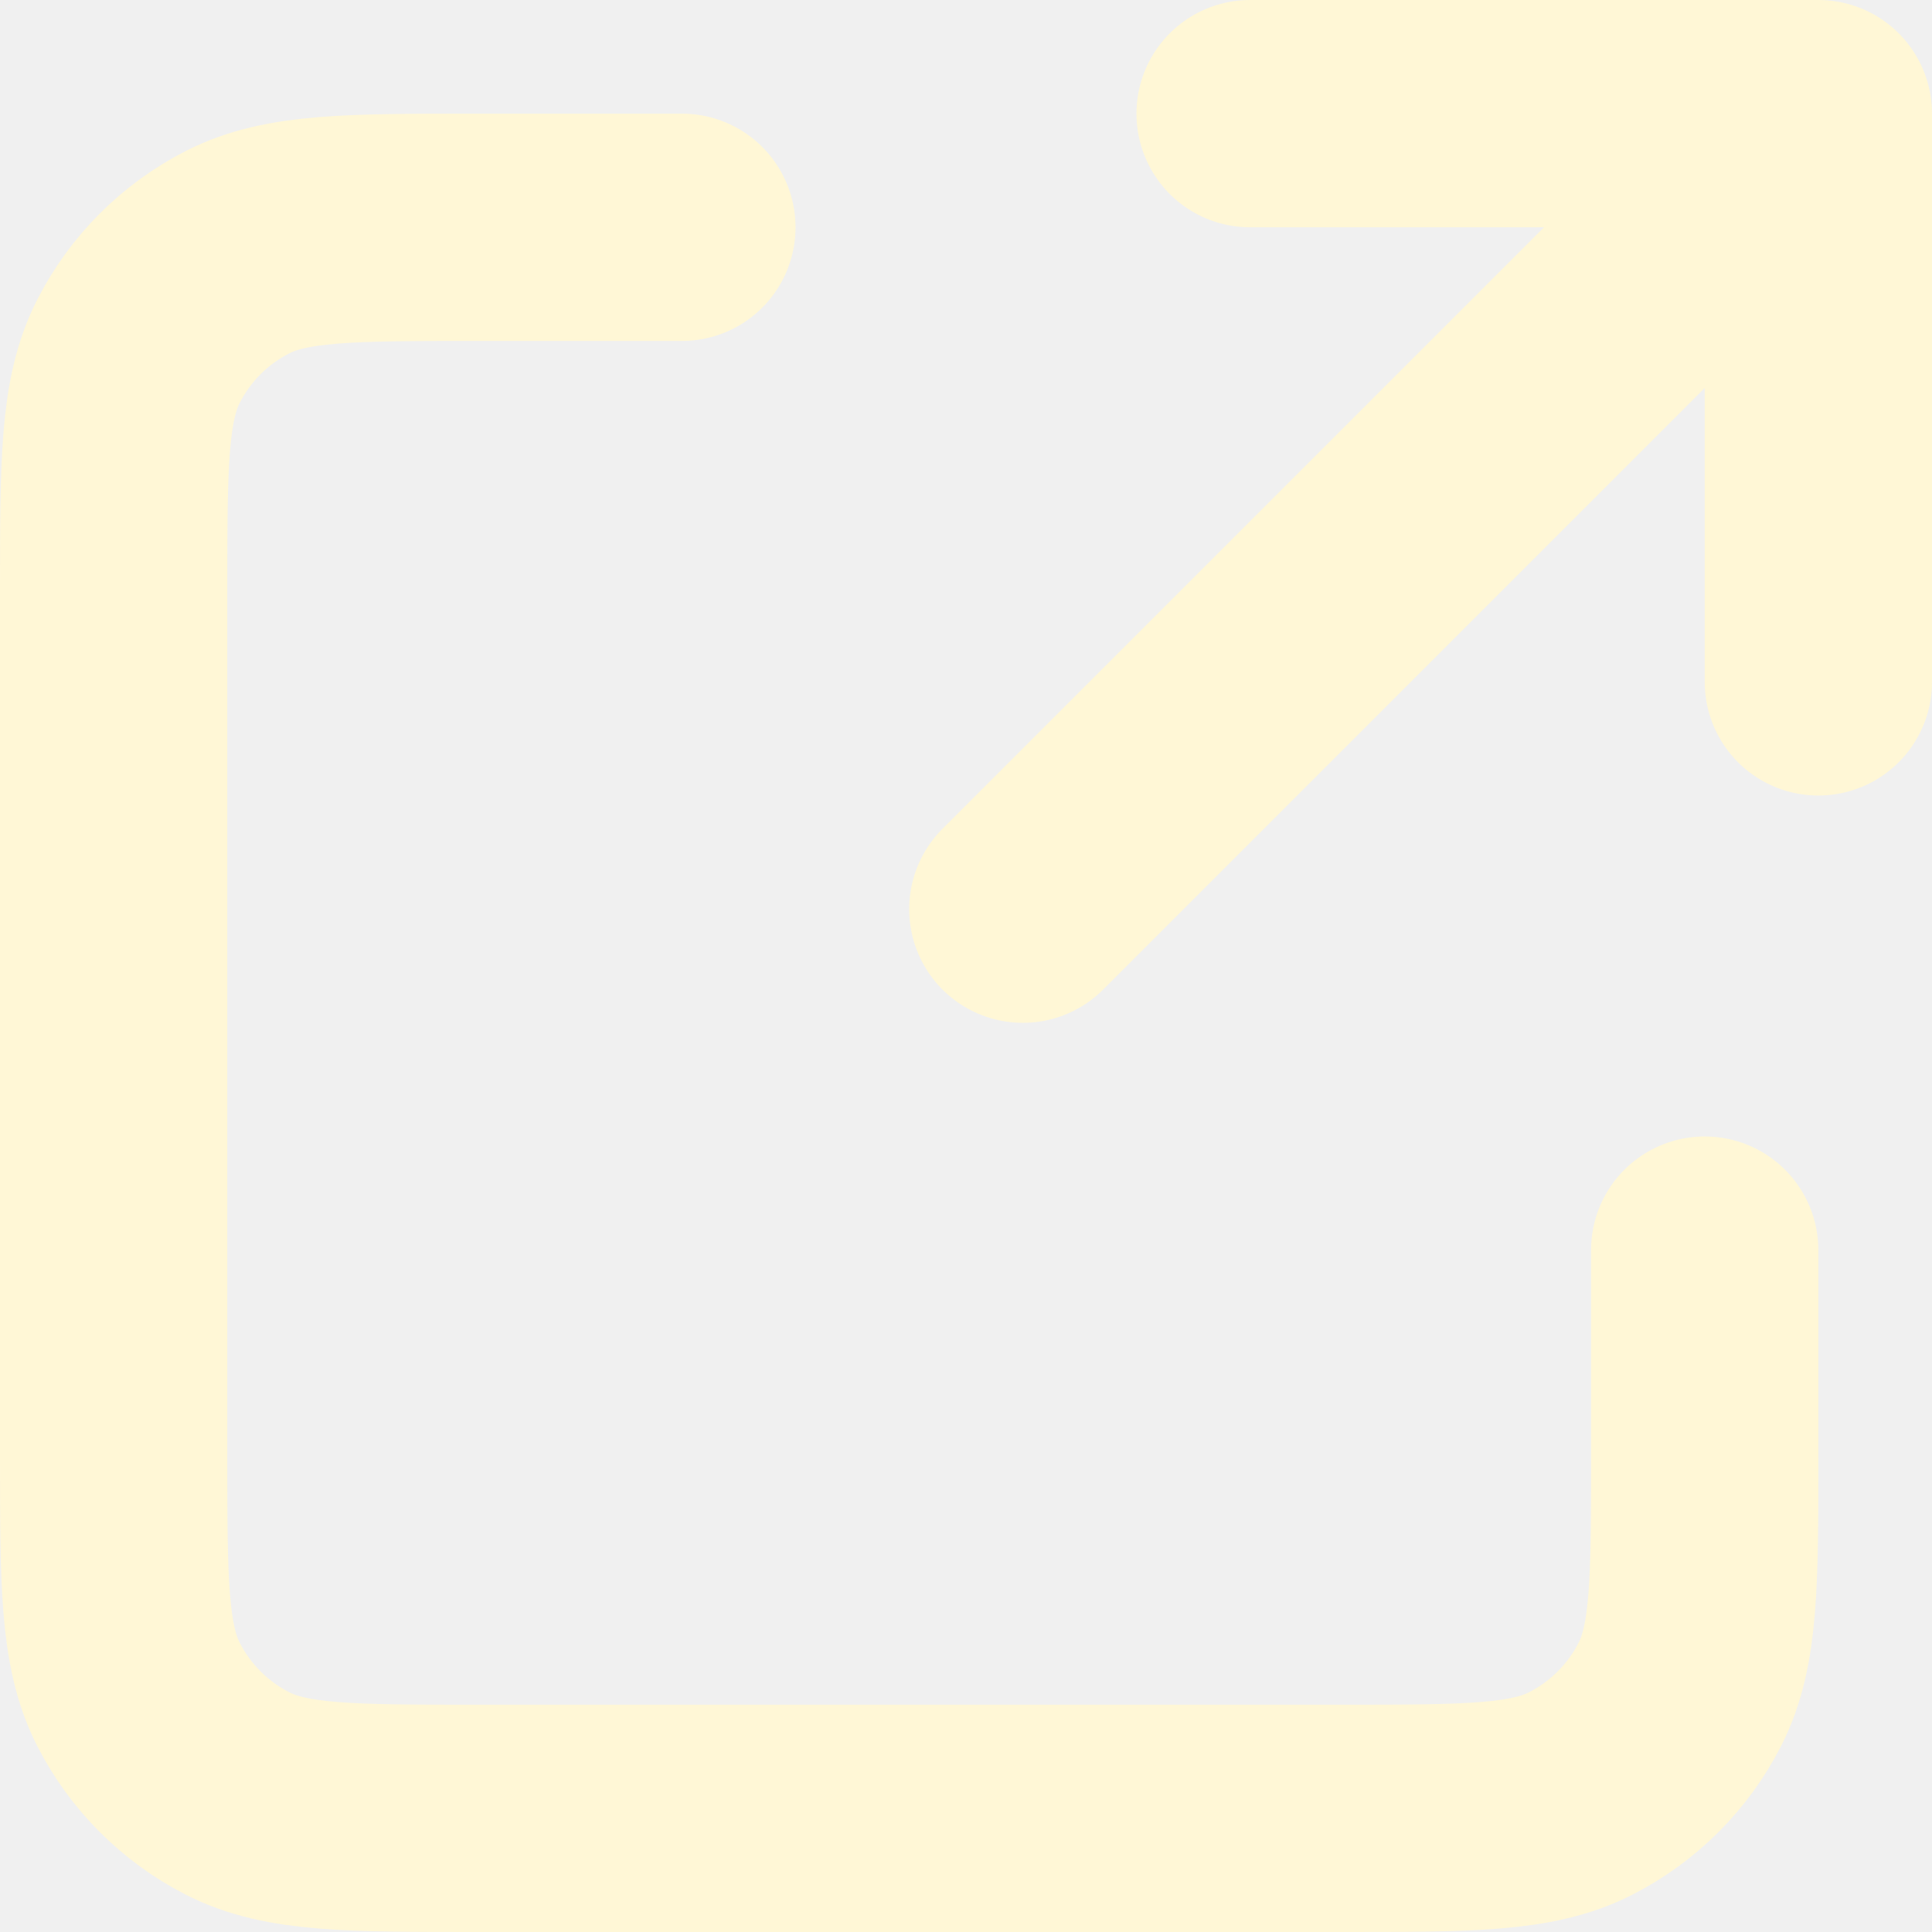
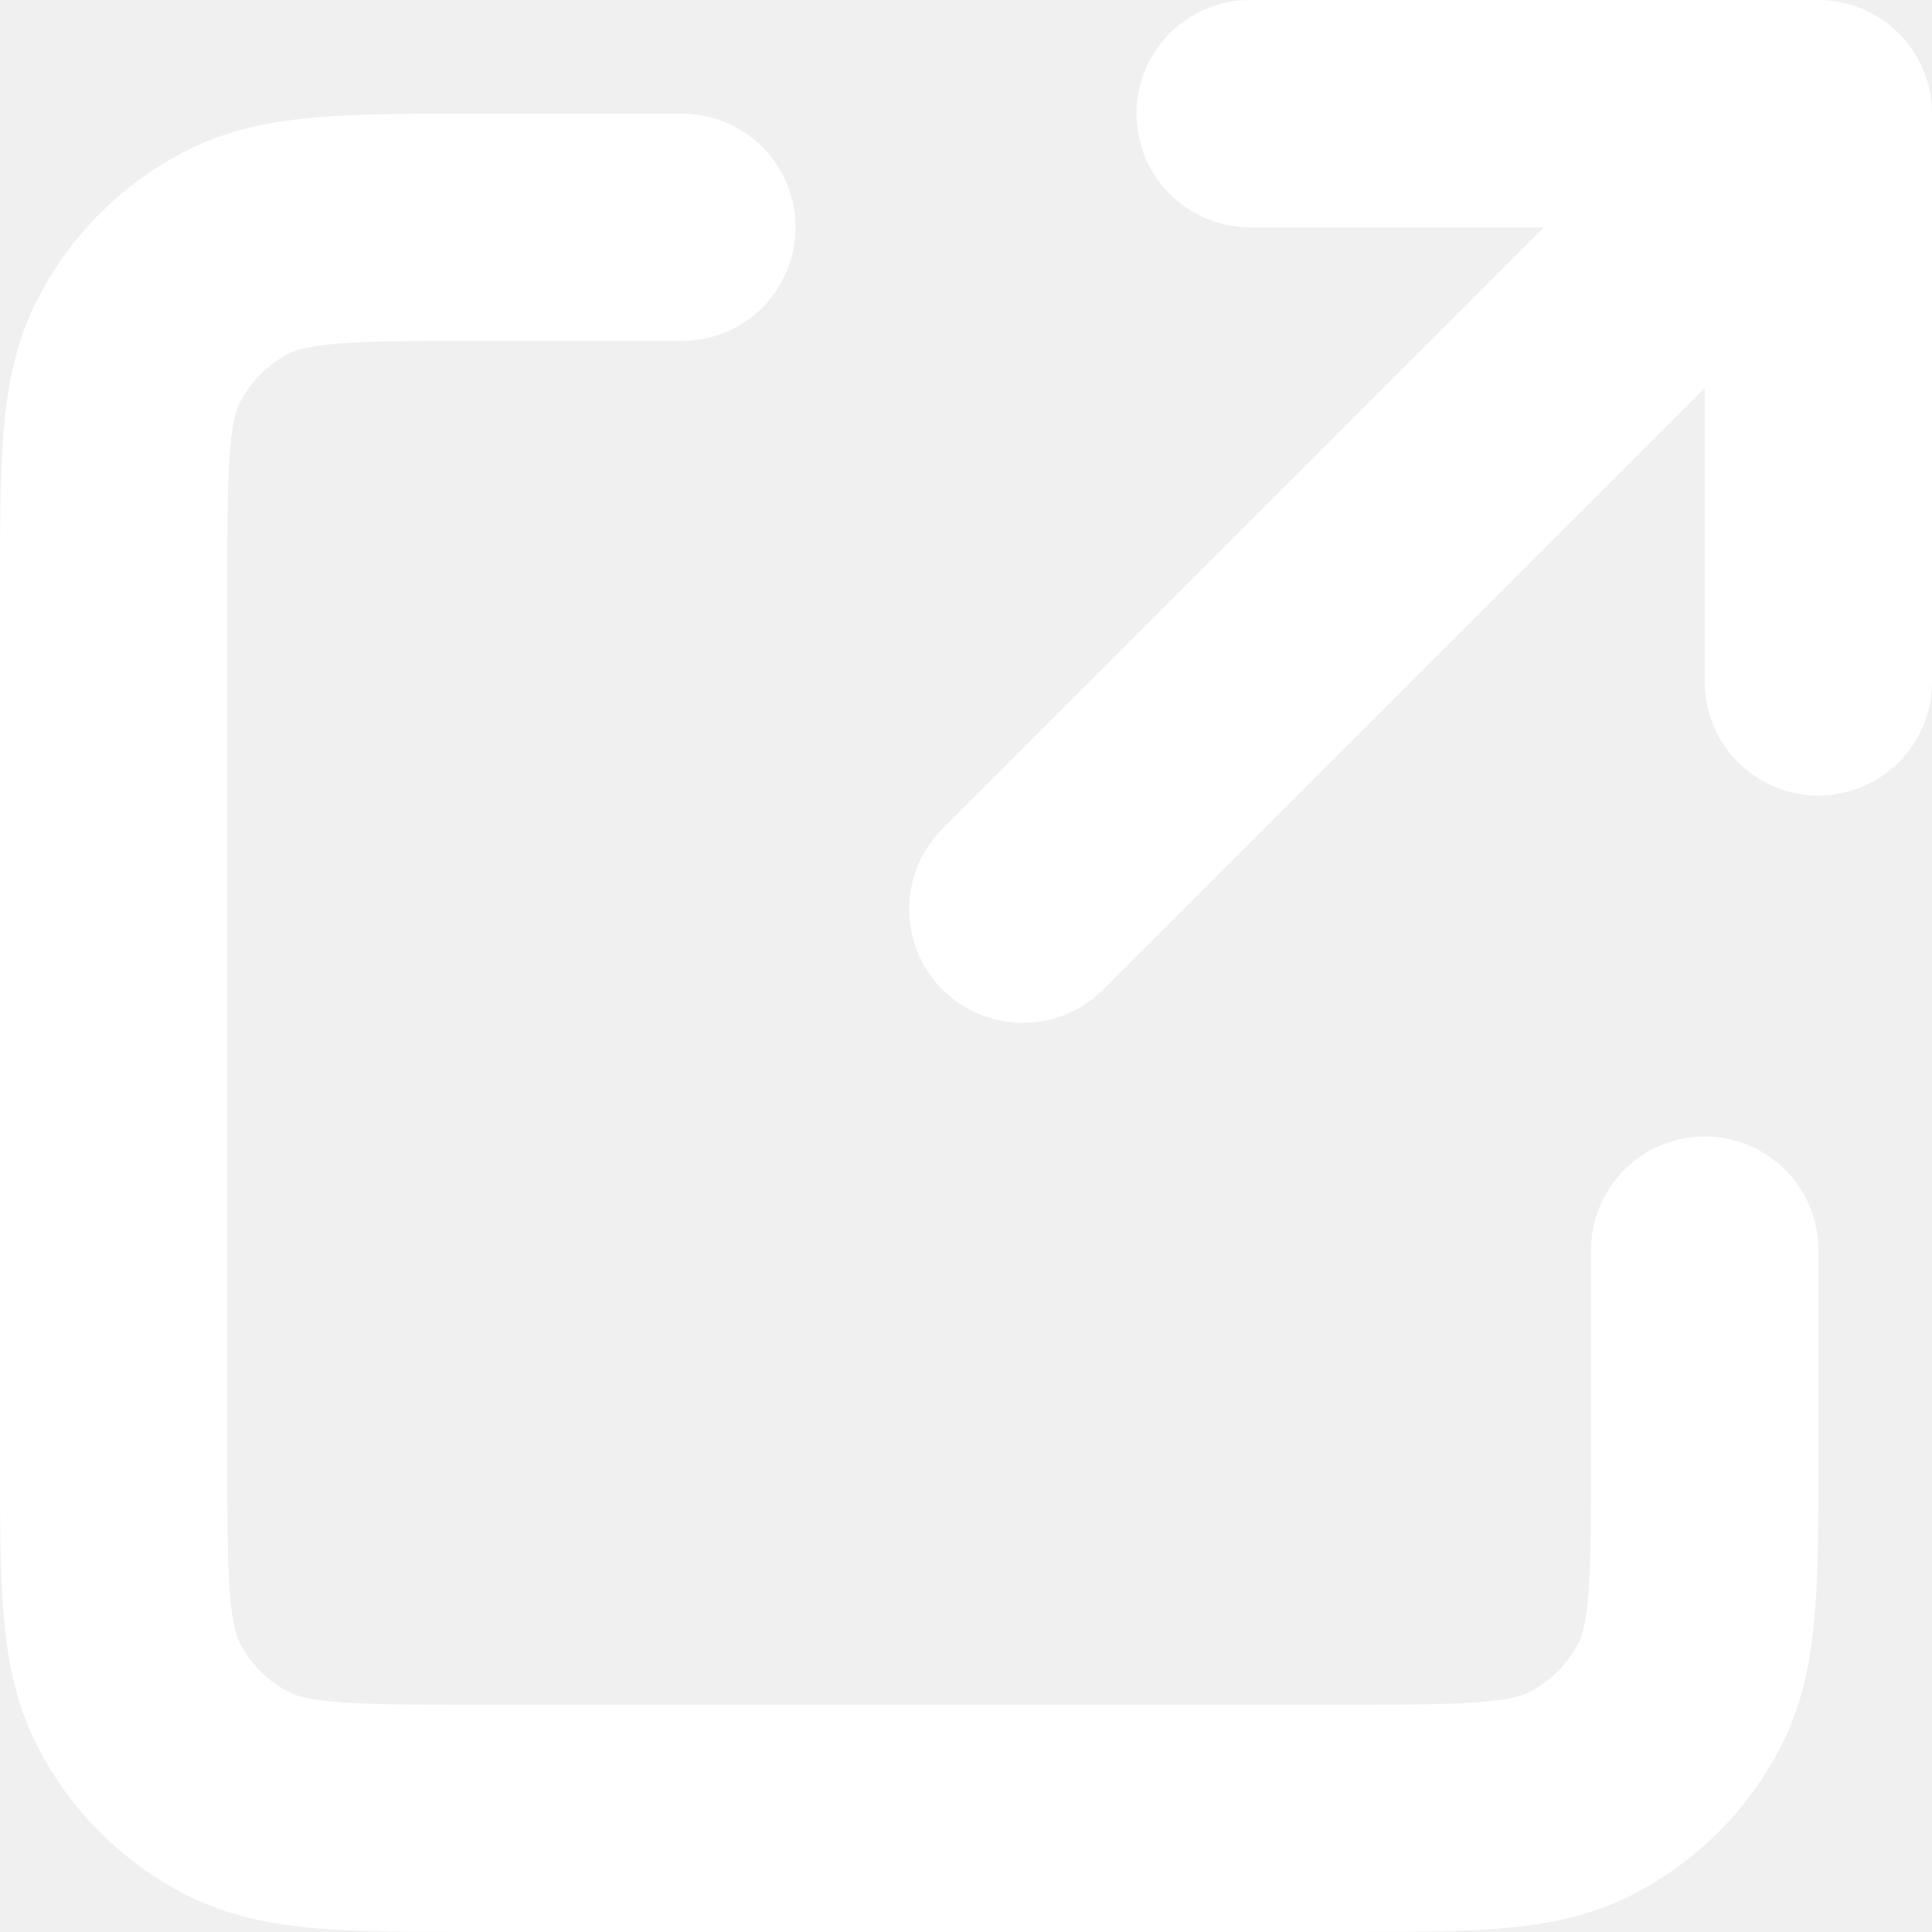
<svg xmlns="http://www.w3.org/2000/svg" fill="none" viewBox="4 3 17 17">
  <g id="Interface / External_Link">
-     <path id="Vector" d="M10 5H8.2C7.08 5 6.52 5 6.092 5.218C5.715 5.41 5.41 5.715 5.218 6.092C5 6.52 5 7.08 5 8.2V15.8C5 16.92 5 17.48 5.218 17.908C5.41 18.284 5.715 18.59 6.092 18.782C6.519 19 7.079 19 8.197 19H15.803C16.921 19 17.48 19 17.907 18.782C18.284 18.59 18.59 18.284 18.782 17.908C19 17.48 19 16.921 19 15.803V14M20 9V4M20 4H15M20 4L13 11" stroke="#fff7d6" stroke-width="2" stroke-linecap="round" stroke-linejoin="round" />
+     <path id="Vector" d="M10 5H8.2C7.08 5 6.52 5 6.092 5.218C5.715 5.41 5.41 5.715 5.218 6.092C5 6.52 5 7.08 5 8.2V15.8C5 16.92 5 17.48 5.218 17.908C5.41 18.284 5.715 18.59 6.092 18.782C6.519 19 7.079 19 8.197 19H15.803C16.921 19 17.48 19 17.907 18.782C18.284 18.59 18.59 18.284 18.782 17.908C19 17.48 19 16.921 19 15.803V14M20 9V4M20 4H15M20 4L13 11" stroke="#FFFFFF" stroke-width="2" stroke-linecap="round" stroke-linejoin="round" />
  </g>
</svg>
